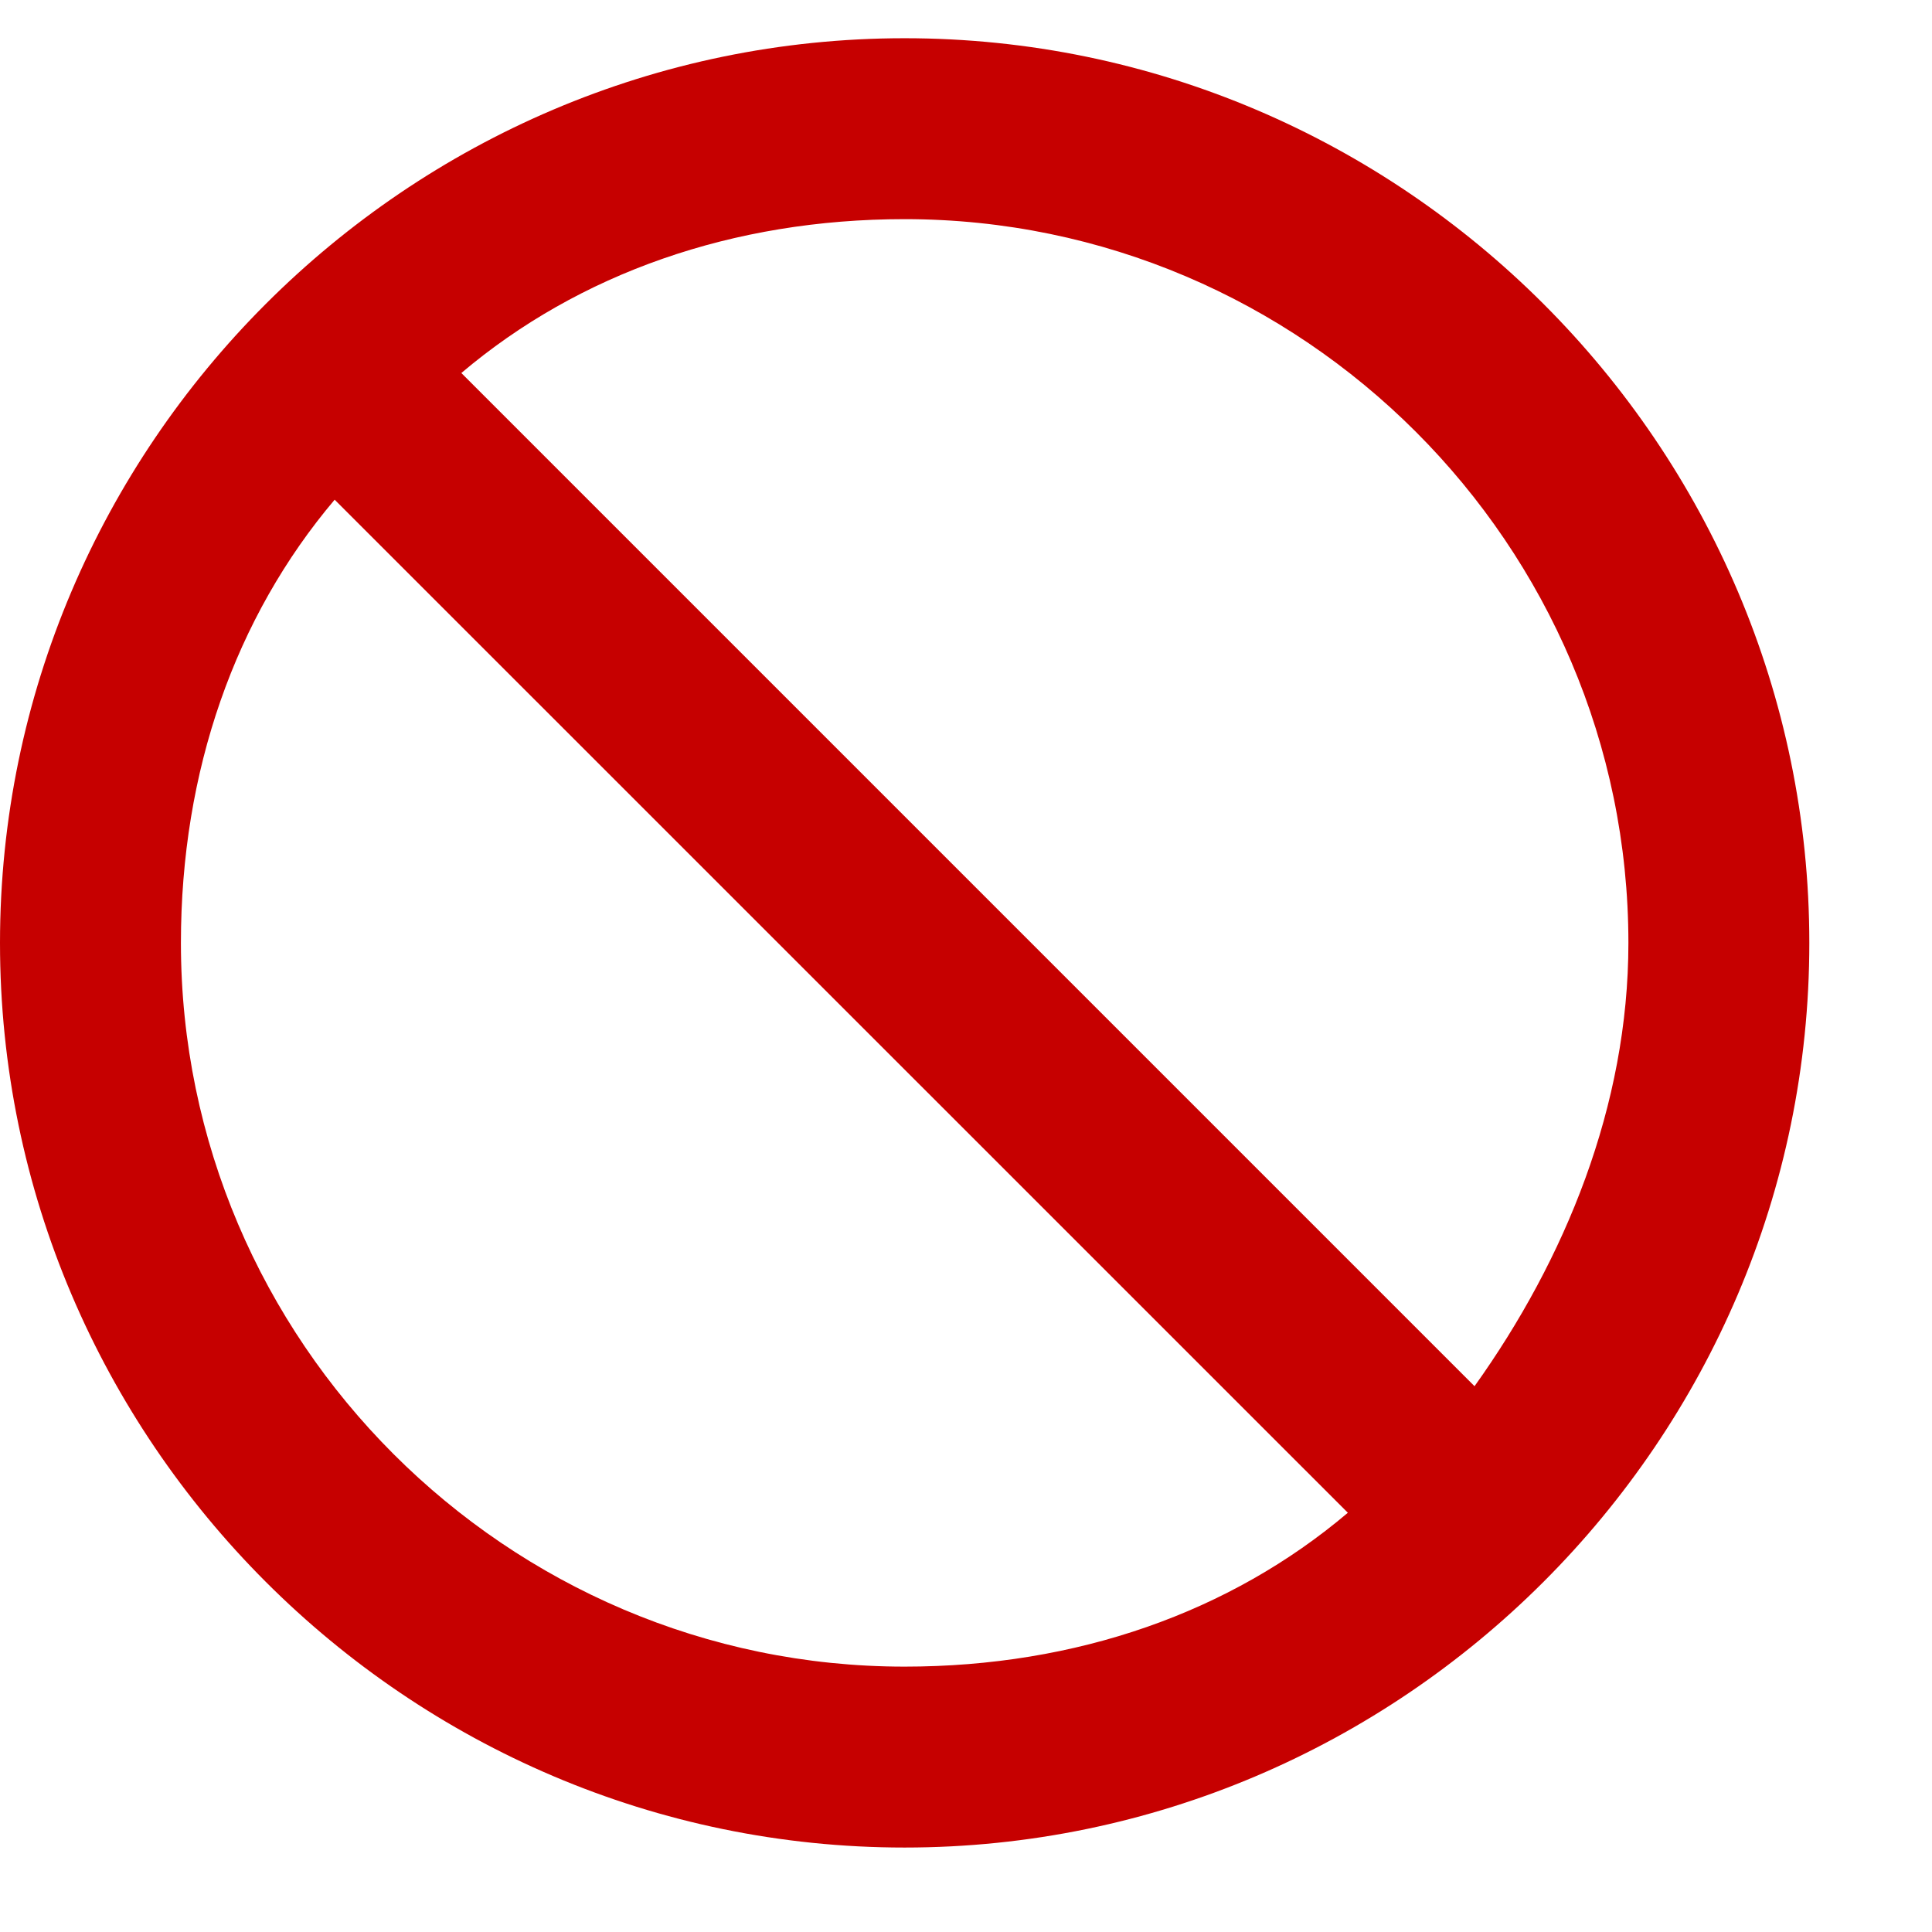
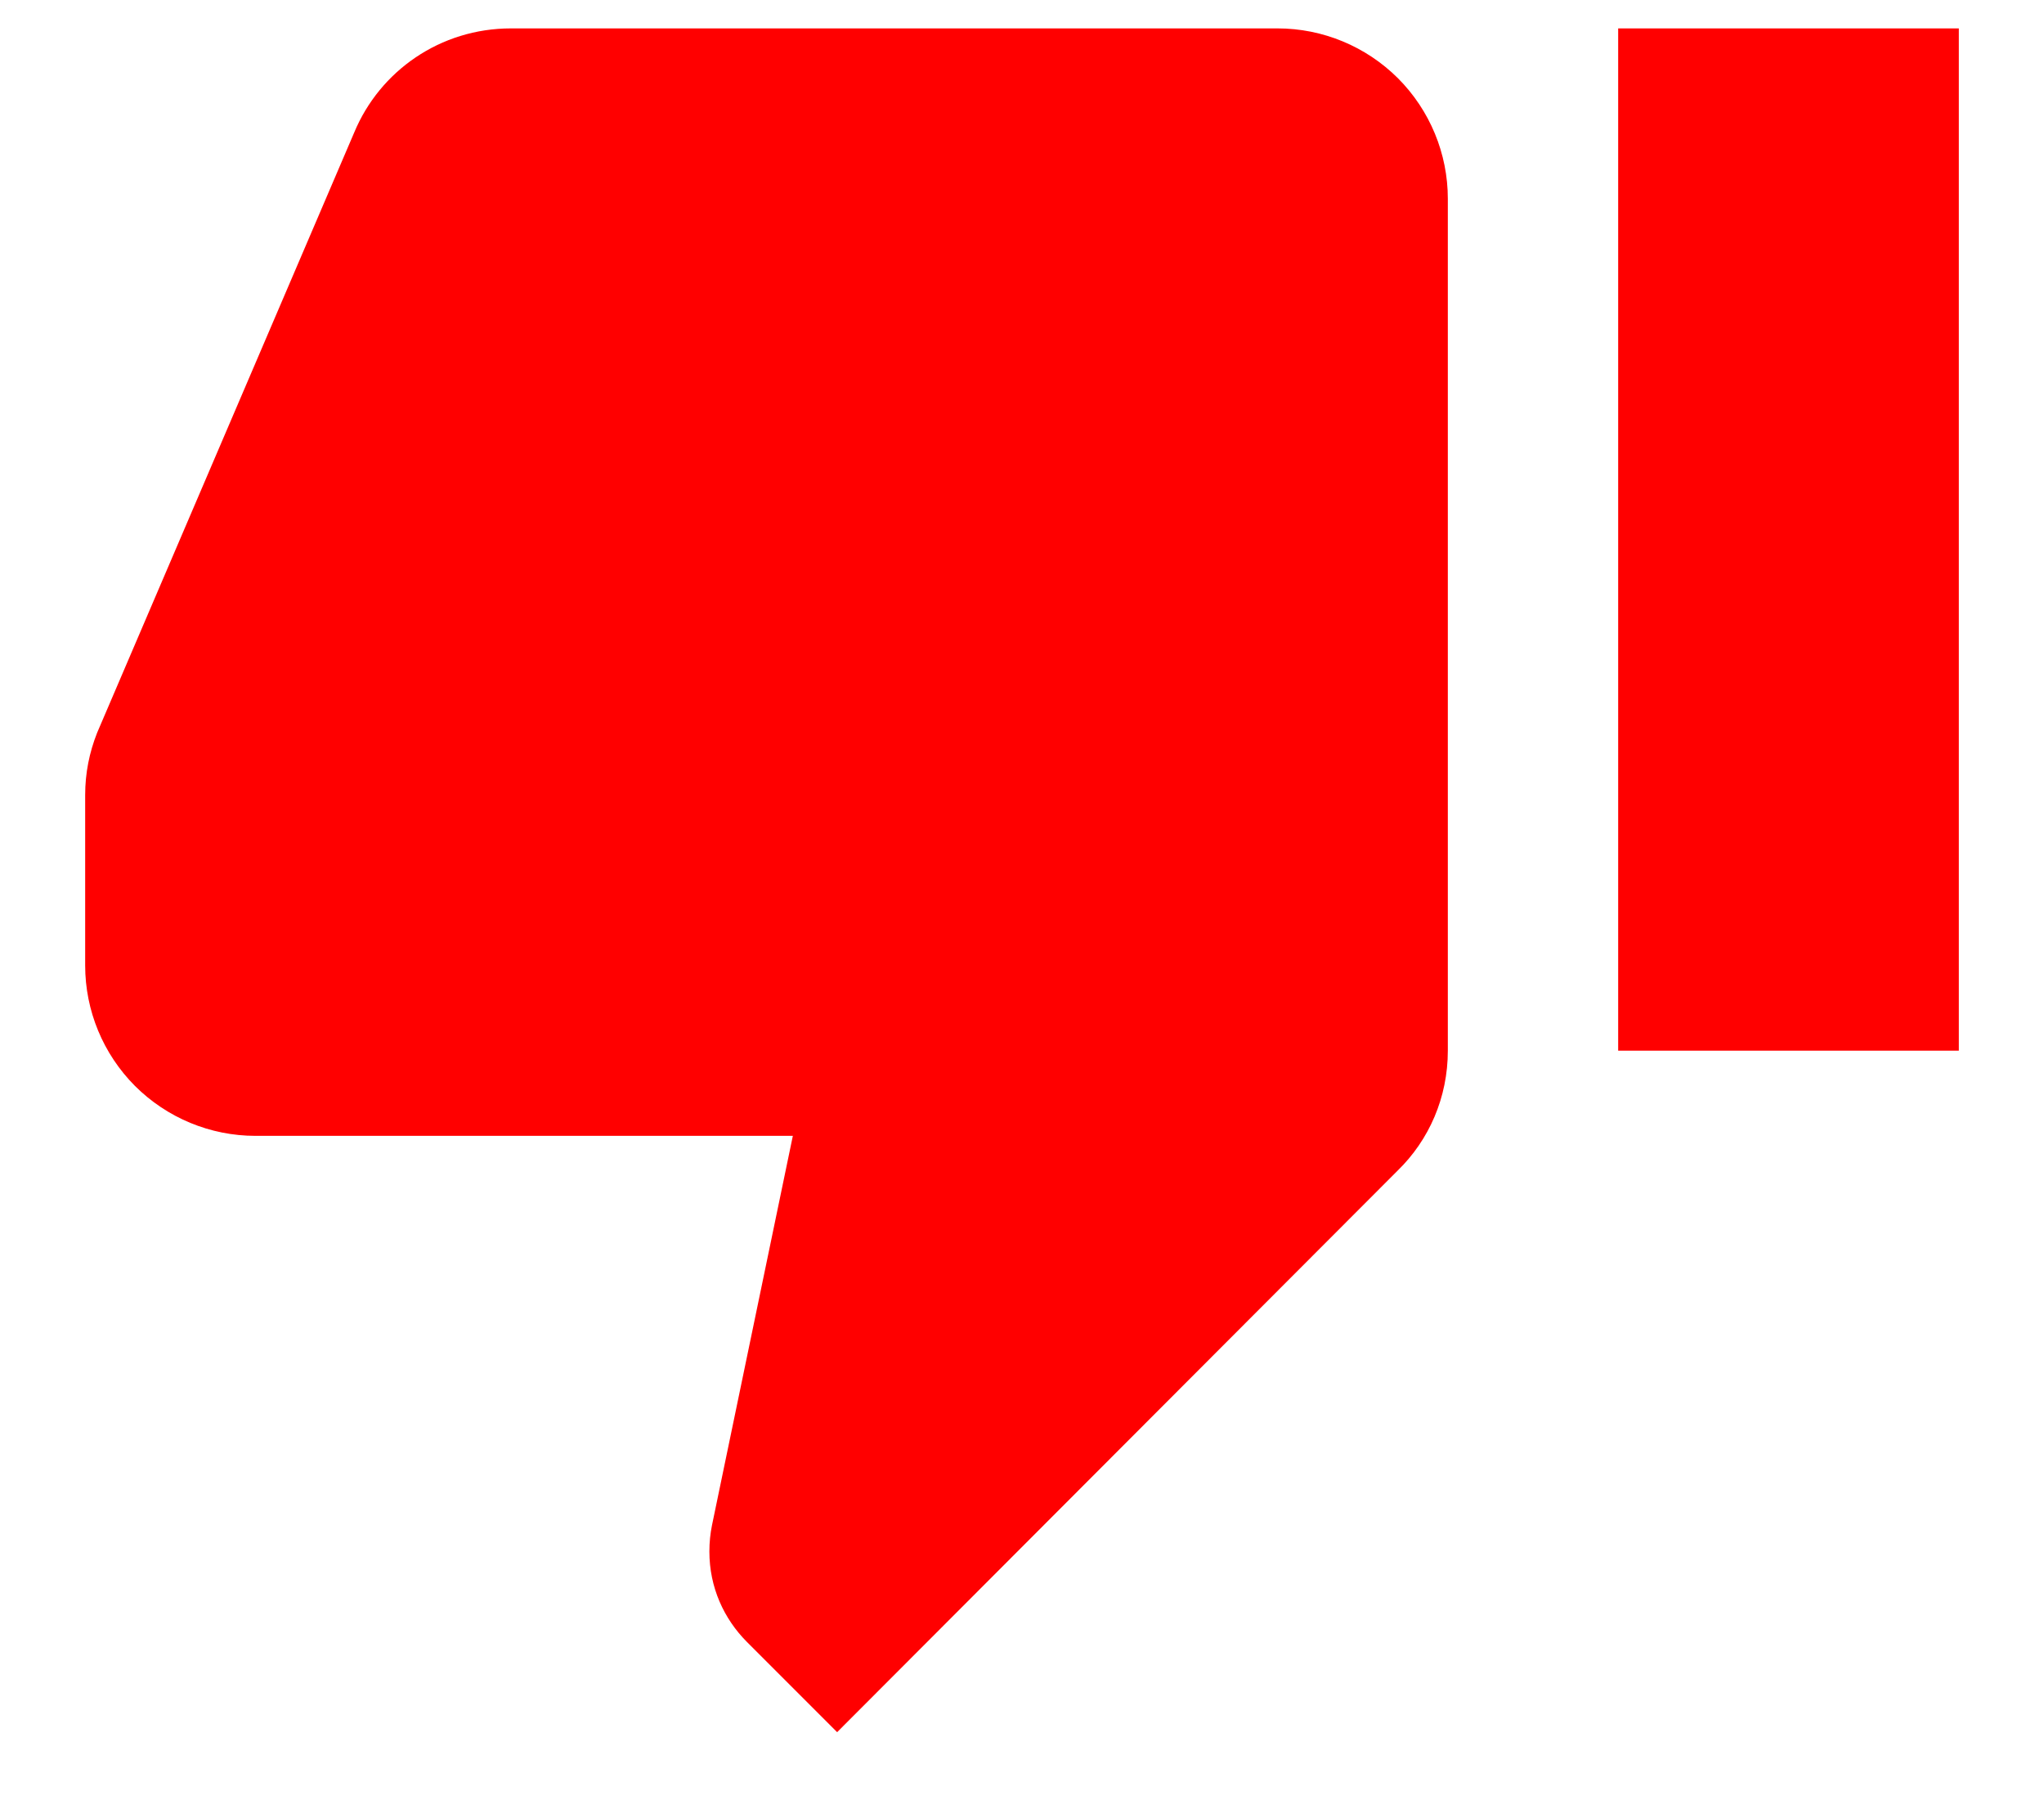
- <svg xmlns="http://www.w3.org/2000/svg" width="14" height="14" viewBox="0 0 14 14" fill="none">
-   <path d="M6.555 0.277C10.161 0.277 13.111 3.227 13.111 6.833C13.111 10.438 10.161 13.388 6.555 13.388C2.95 13.388 0 10.438 0 6.833C0 3.227 2.95 0.277 6.555 0.277ZM6.555 1.588C5.31 1.588 4.195 1.982 3.343 2.703L10.685 10.045C11.341 9.127 11.8 8.013 11.8 6.833C11.8 3.948 9.44 1.588 6.555 1.588ZM9.767 10.962L2.425 3.621C1.704 4.473 1.311 5.587 1.311 6.833C1.311 9.717 3.671 12.077 6.555 12.077C7.801 12.077 8.915 11.684 9.767 10.962Z" fill="#C60000" />
+ <svg xmlns="http://www.w3.org/2000/svg" width="18" height="16" viewBox="0 0 18 16" fill="none">
+   <path d="M14.25 9.25H17.25V0.25H14.25M11.25 0.25H4.5C3.877 0.25 3.345 0.625 3.12 1.165L0.855 6.452C0.787 6.625 0.75 6.805 0.75 7V8.5C0.75 8.898 0.908 9.279 1.189 9.561C1.471 9.842 1.852 10 2.25 10H6.982L6.27 13.428C6.255 13.502 6.247 13.578 6.247 13.66C6.247 13.975 6.375 14.252 6.577 14.455L7.372 15.25L12.307 10.307C12.585 10.037 12.75 9.662 12.75 9.25V1.75C12.75 1.352 12.592 0.971 12.311 0.689C12.029 0.408 11.648 0.25 11.25 0.25Z" fill="#FF0000" />
</svg>
